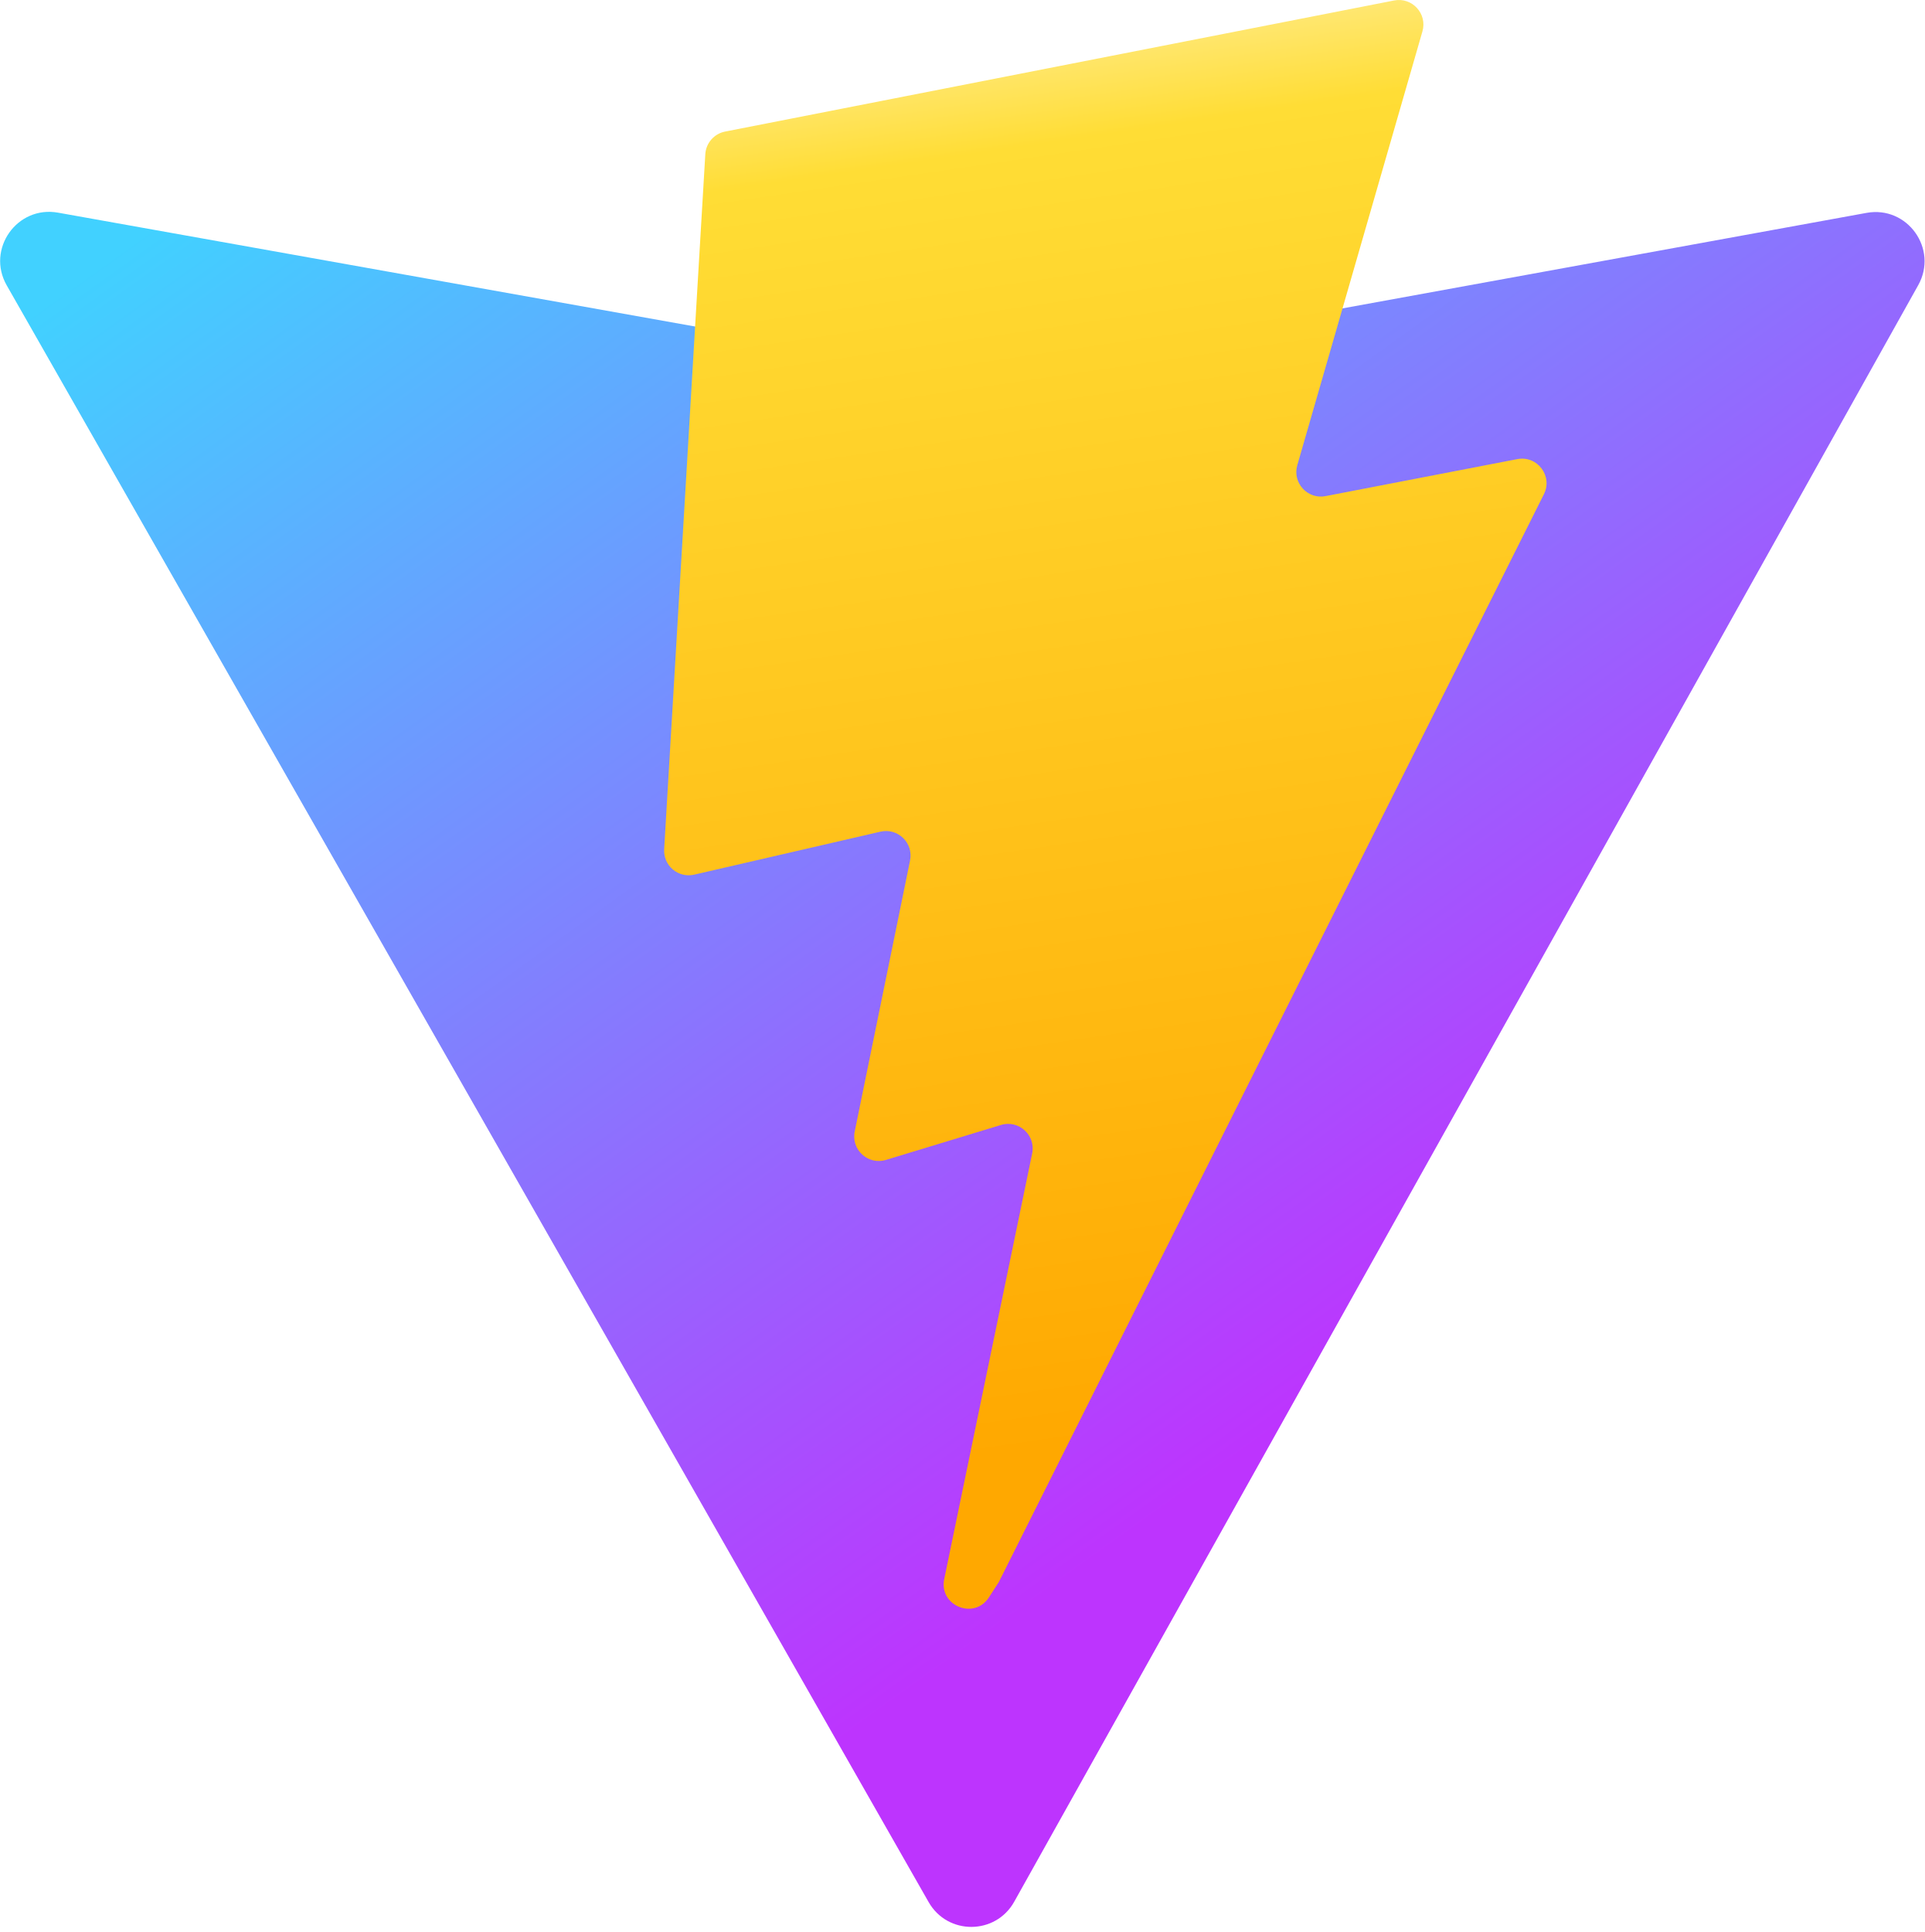
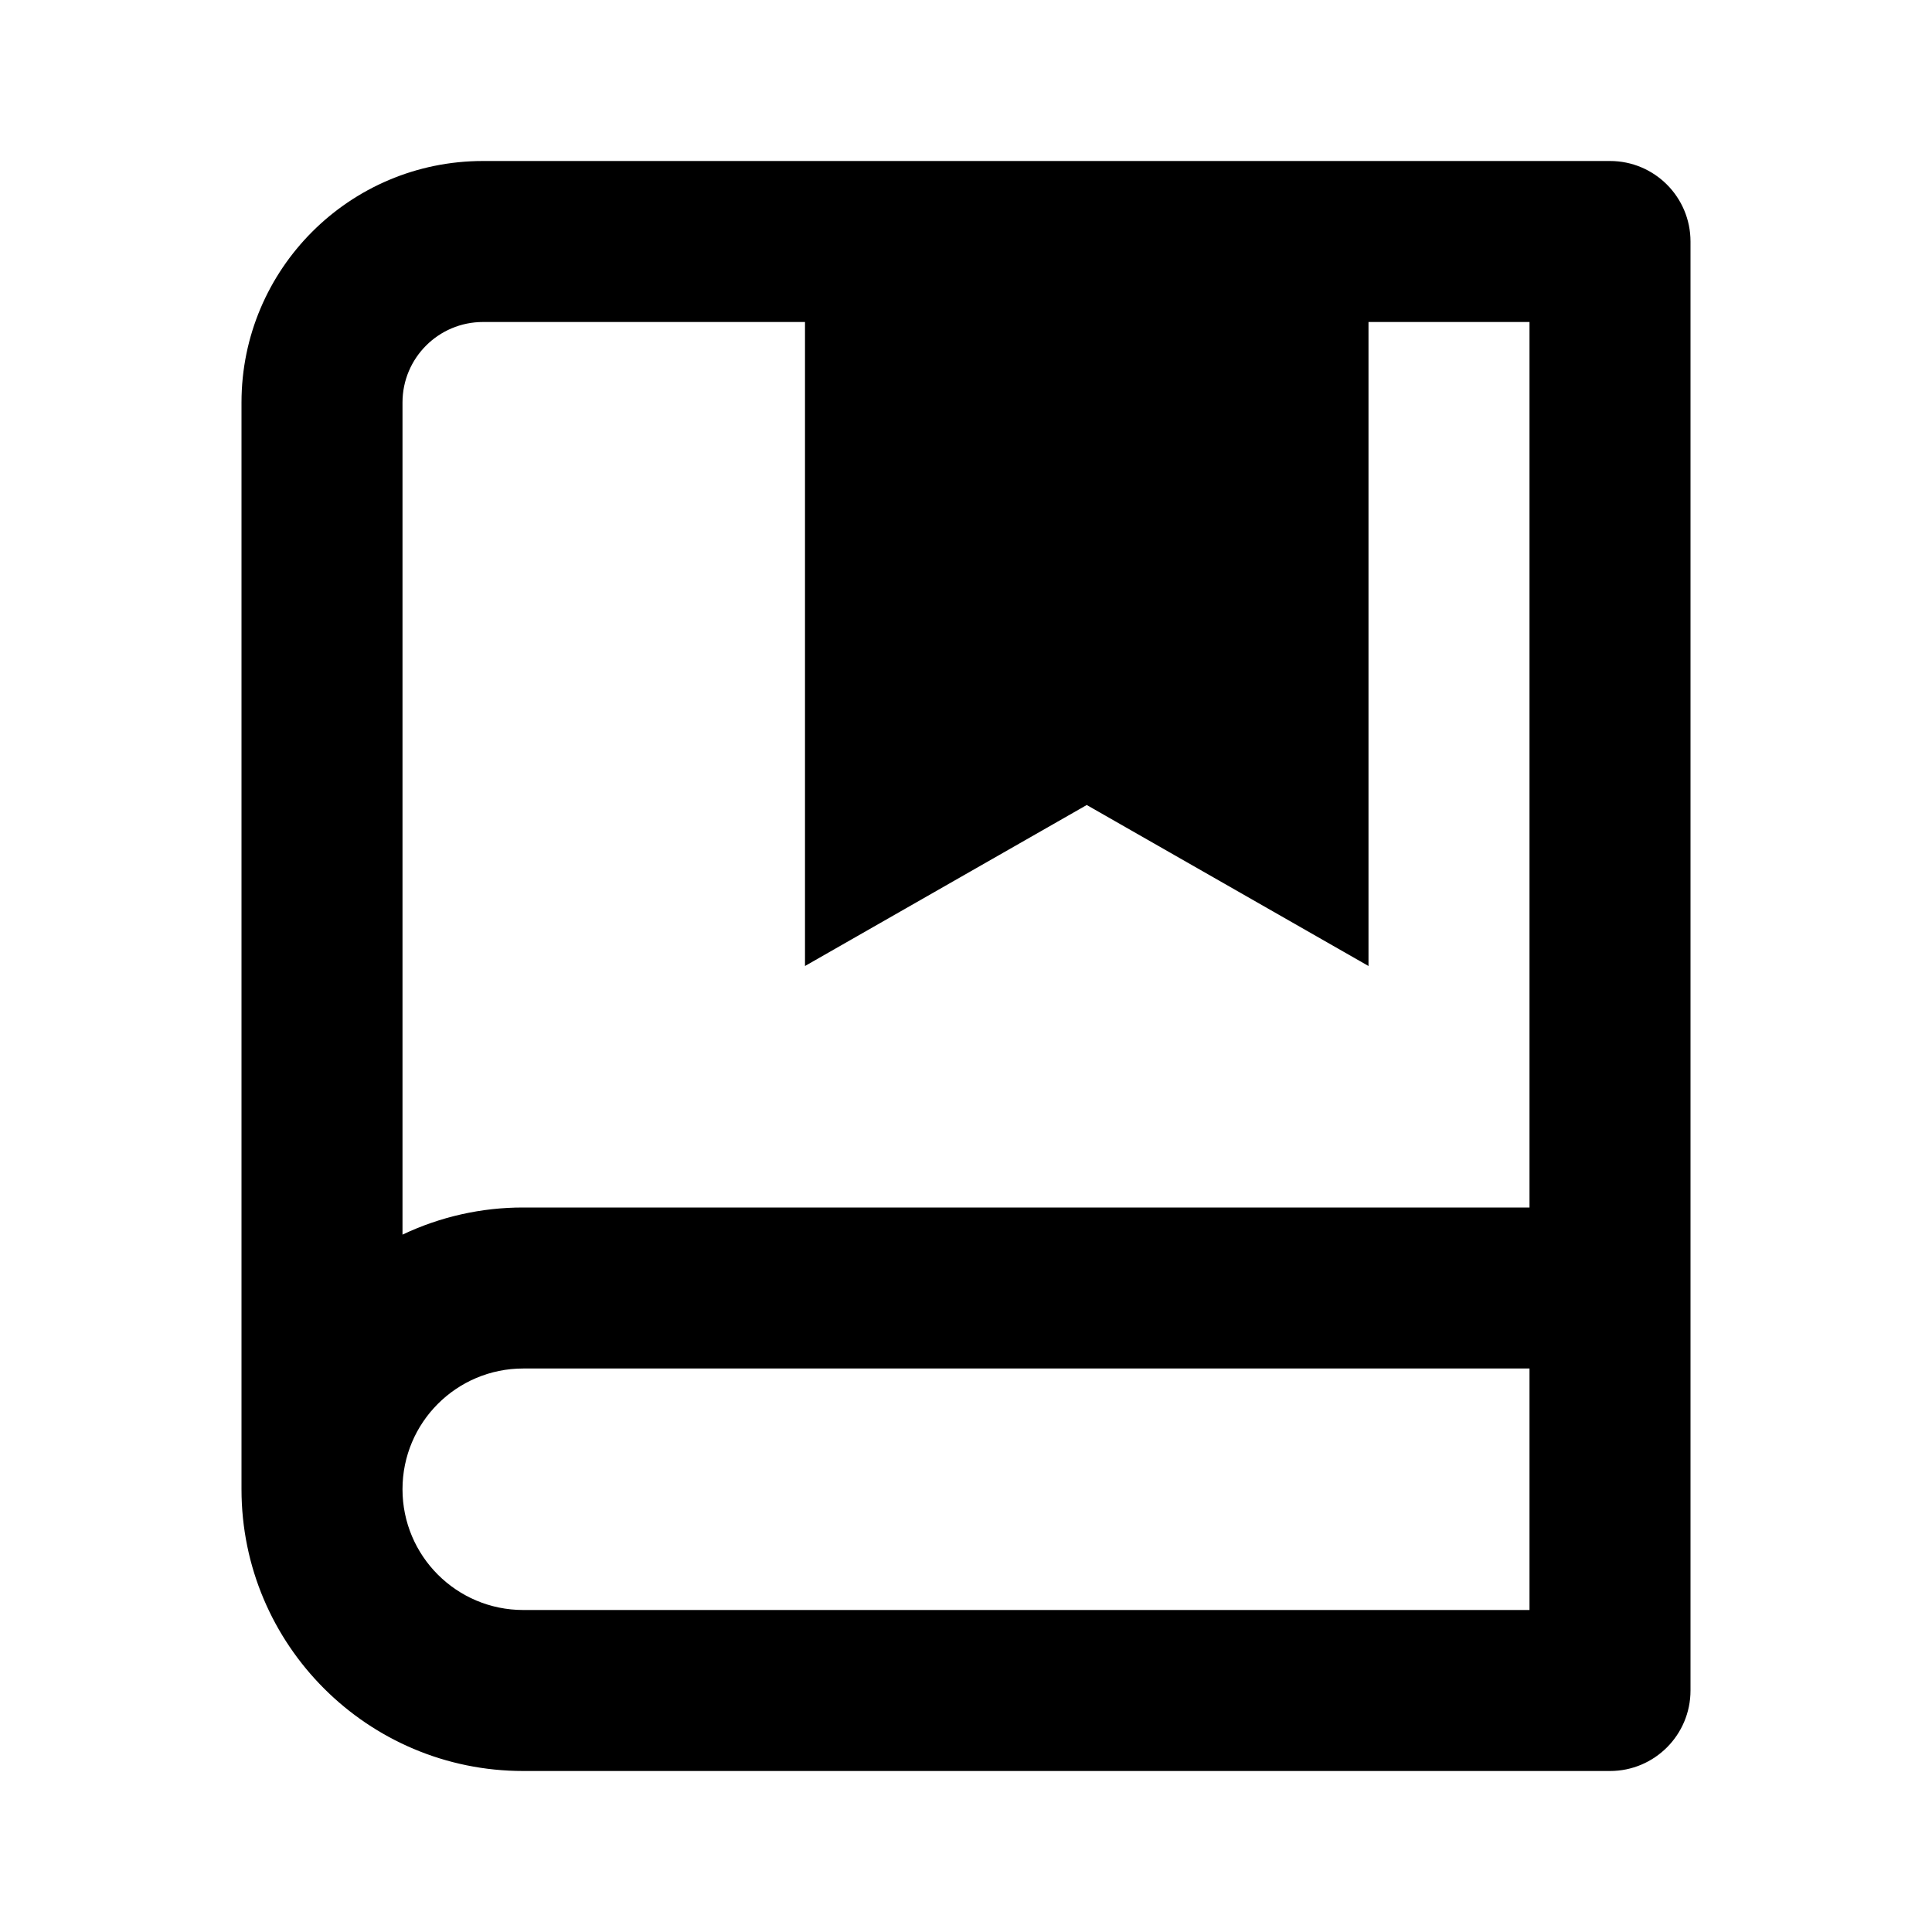
- <svg xmlns="http://www.w3.org/2000/svg" aria-hidden="true" role="img" class="iconify iconify--logos" width="31.88" height="32" preserveAspectRatio="xMidYMid meet" viewBox="0 0 256 257">
-   <defs>
-     <linearGradient id="IconifyId1813088fe1fbc01fb466" x1="-.828%" x2="57.636%" y1="7.652%" y2="78.411%">
-       <stop offset="0%" stop-color="#41D1FF" />
-       <stop offset="100%" stop-color="#BD34FE" />
-     </linearGradient>
-     <linearGradient id="IconifyId1813088fe1fbc01fb467" x1="43.376%" x2="50.316%" y1="2.242%" y2="89.03%">
-       <stop offset="0%" stop-color="#FFEA83" />
-       <stop offset="8.333%" stop-color="#FFDD35" />
-       <stop offset="100%" stop-color="#FFA800" />
-     </linearGradient>
-   </defs>
-   <path fill="url(#IconifyId1813088fe1fbc01fb466)" d="M255.153 37.938L134.897 252.976c-2.483 4.44-8.862 4.466-11.382.048L.875 37.958c-2.746-4.814 1.371-10.646 6.827-9.67l120.385 21.517a6.537 6.537 0 0 0 2.322-.004l117.867-21.483c5.438-.991 9.574 4.796 6.877 9.62Z" />
-   <path fill="url(#IconifyId1813088fe1fbc01fb467)" d="M185.432.063L96.44 17.501a3.268 3.268 0 0 0-2.634 3.014l-5.474 92.456a3.268 3.268 0 0 0 3.997 3.378l24.777-5.718c2.318-.535 4.413 1.507 3.936 3.838l-7.361 36.047c-.495 2.426 1.782 4.5 4.151 3.78l15.304-4.649c2.372-.72 4.652 1.36 4.15 3.788l-11.698 56.621c-.732 3.542 3.979 5.473 5.943 2.437l1.313-2.028l72.516-144.72c1.215-2.423-.88-5.186-3.54-4.672l-25.505 4.922c-2.396.462-4.435-1.77-3.759-4.114l16.646-57.705c.677-2.35-1.37-4.583-3.769-4.113Z" />
+ <svg xmlns="http://www.w3.org/2000/svg" viewBox="0 0 24 24" width="24" height="24">
+   <path fill="none" d="M0 0h24v24H0z" />
+   <path d="M3 18.5V5a3 3 0 0 1 3-3h14a1 1 0 0 1 1 1v18a1 1 0 0 1-1 1H6.5A3.5 3.5 0 0 1 3 18.5zM19 20v-3H6.5a1.5 1.5 0 0 0 0 3H19zM10 4H6a1 1 0 0 0-1 1v10.337A3.486 3.486 0 0 1 6.5 15H19V4h-2v8l-3.5-2-3.5 2V4z" />
</svg>
